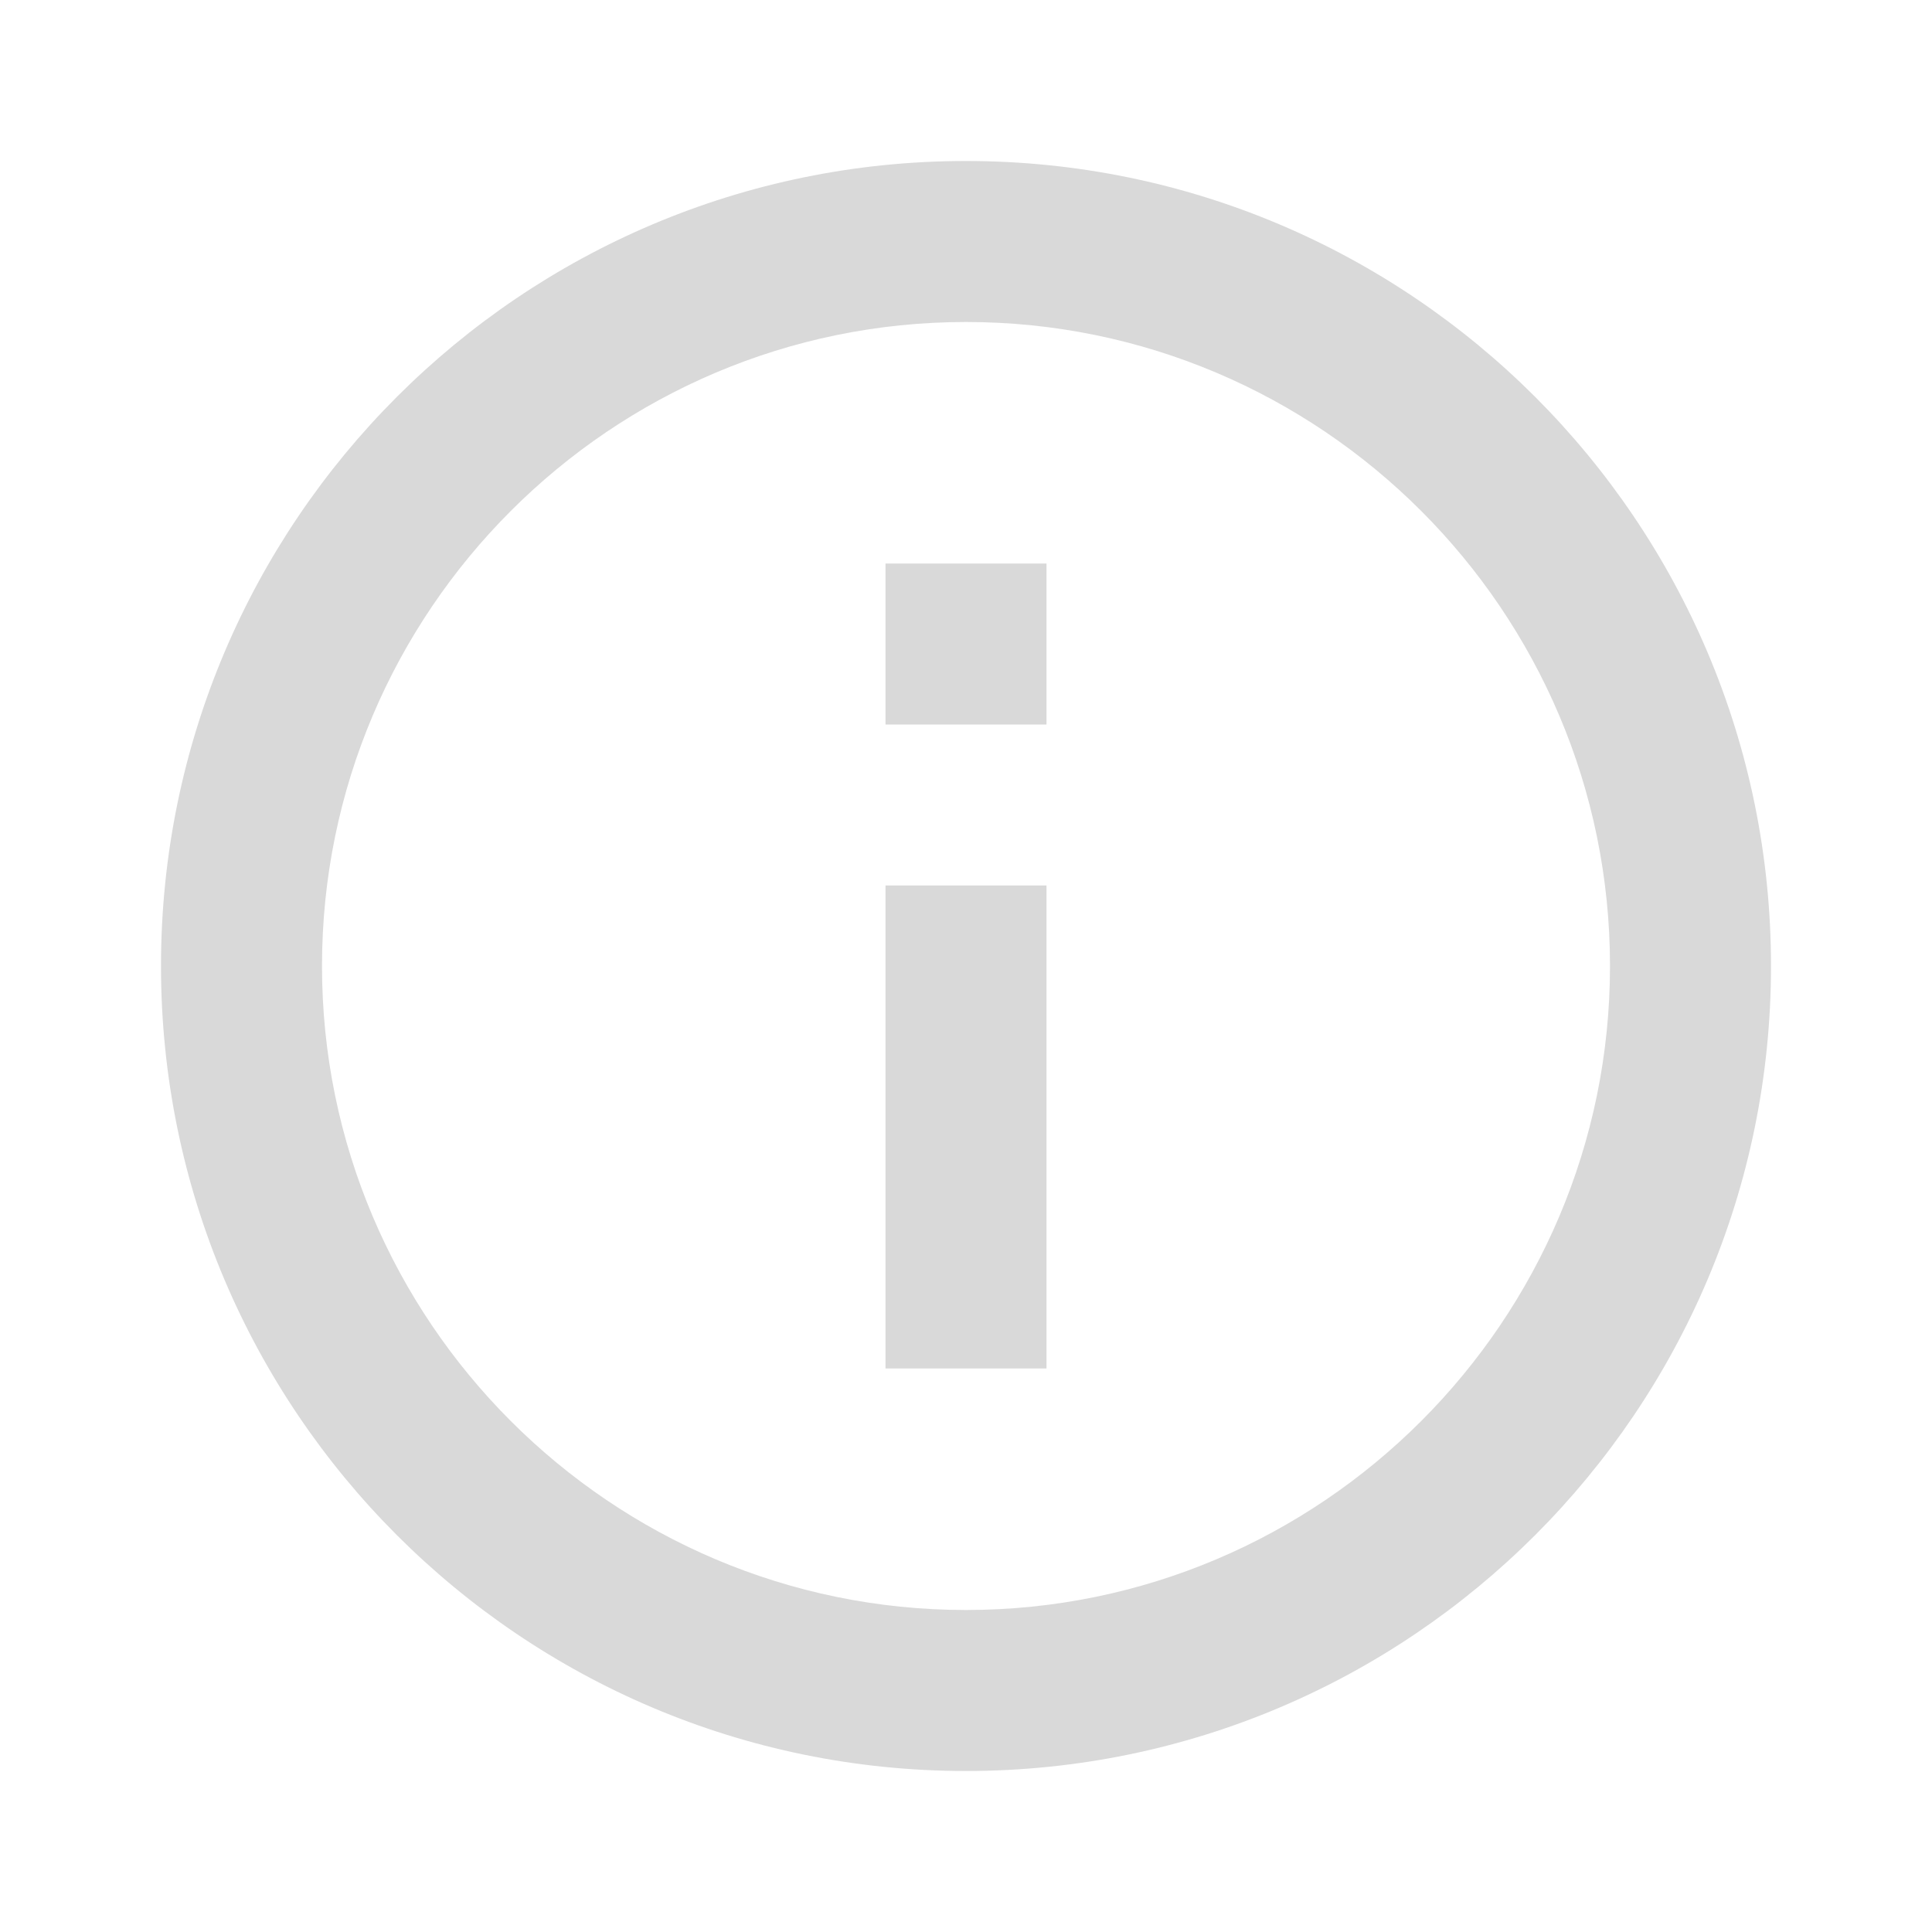
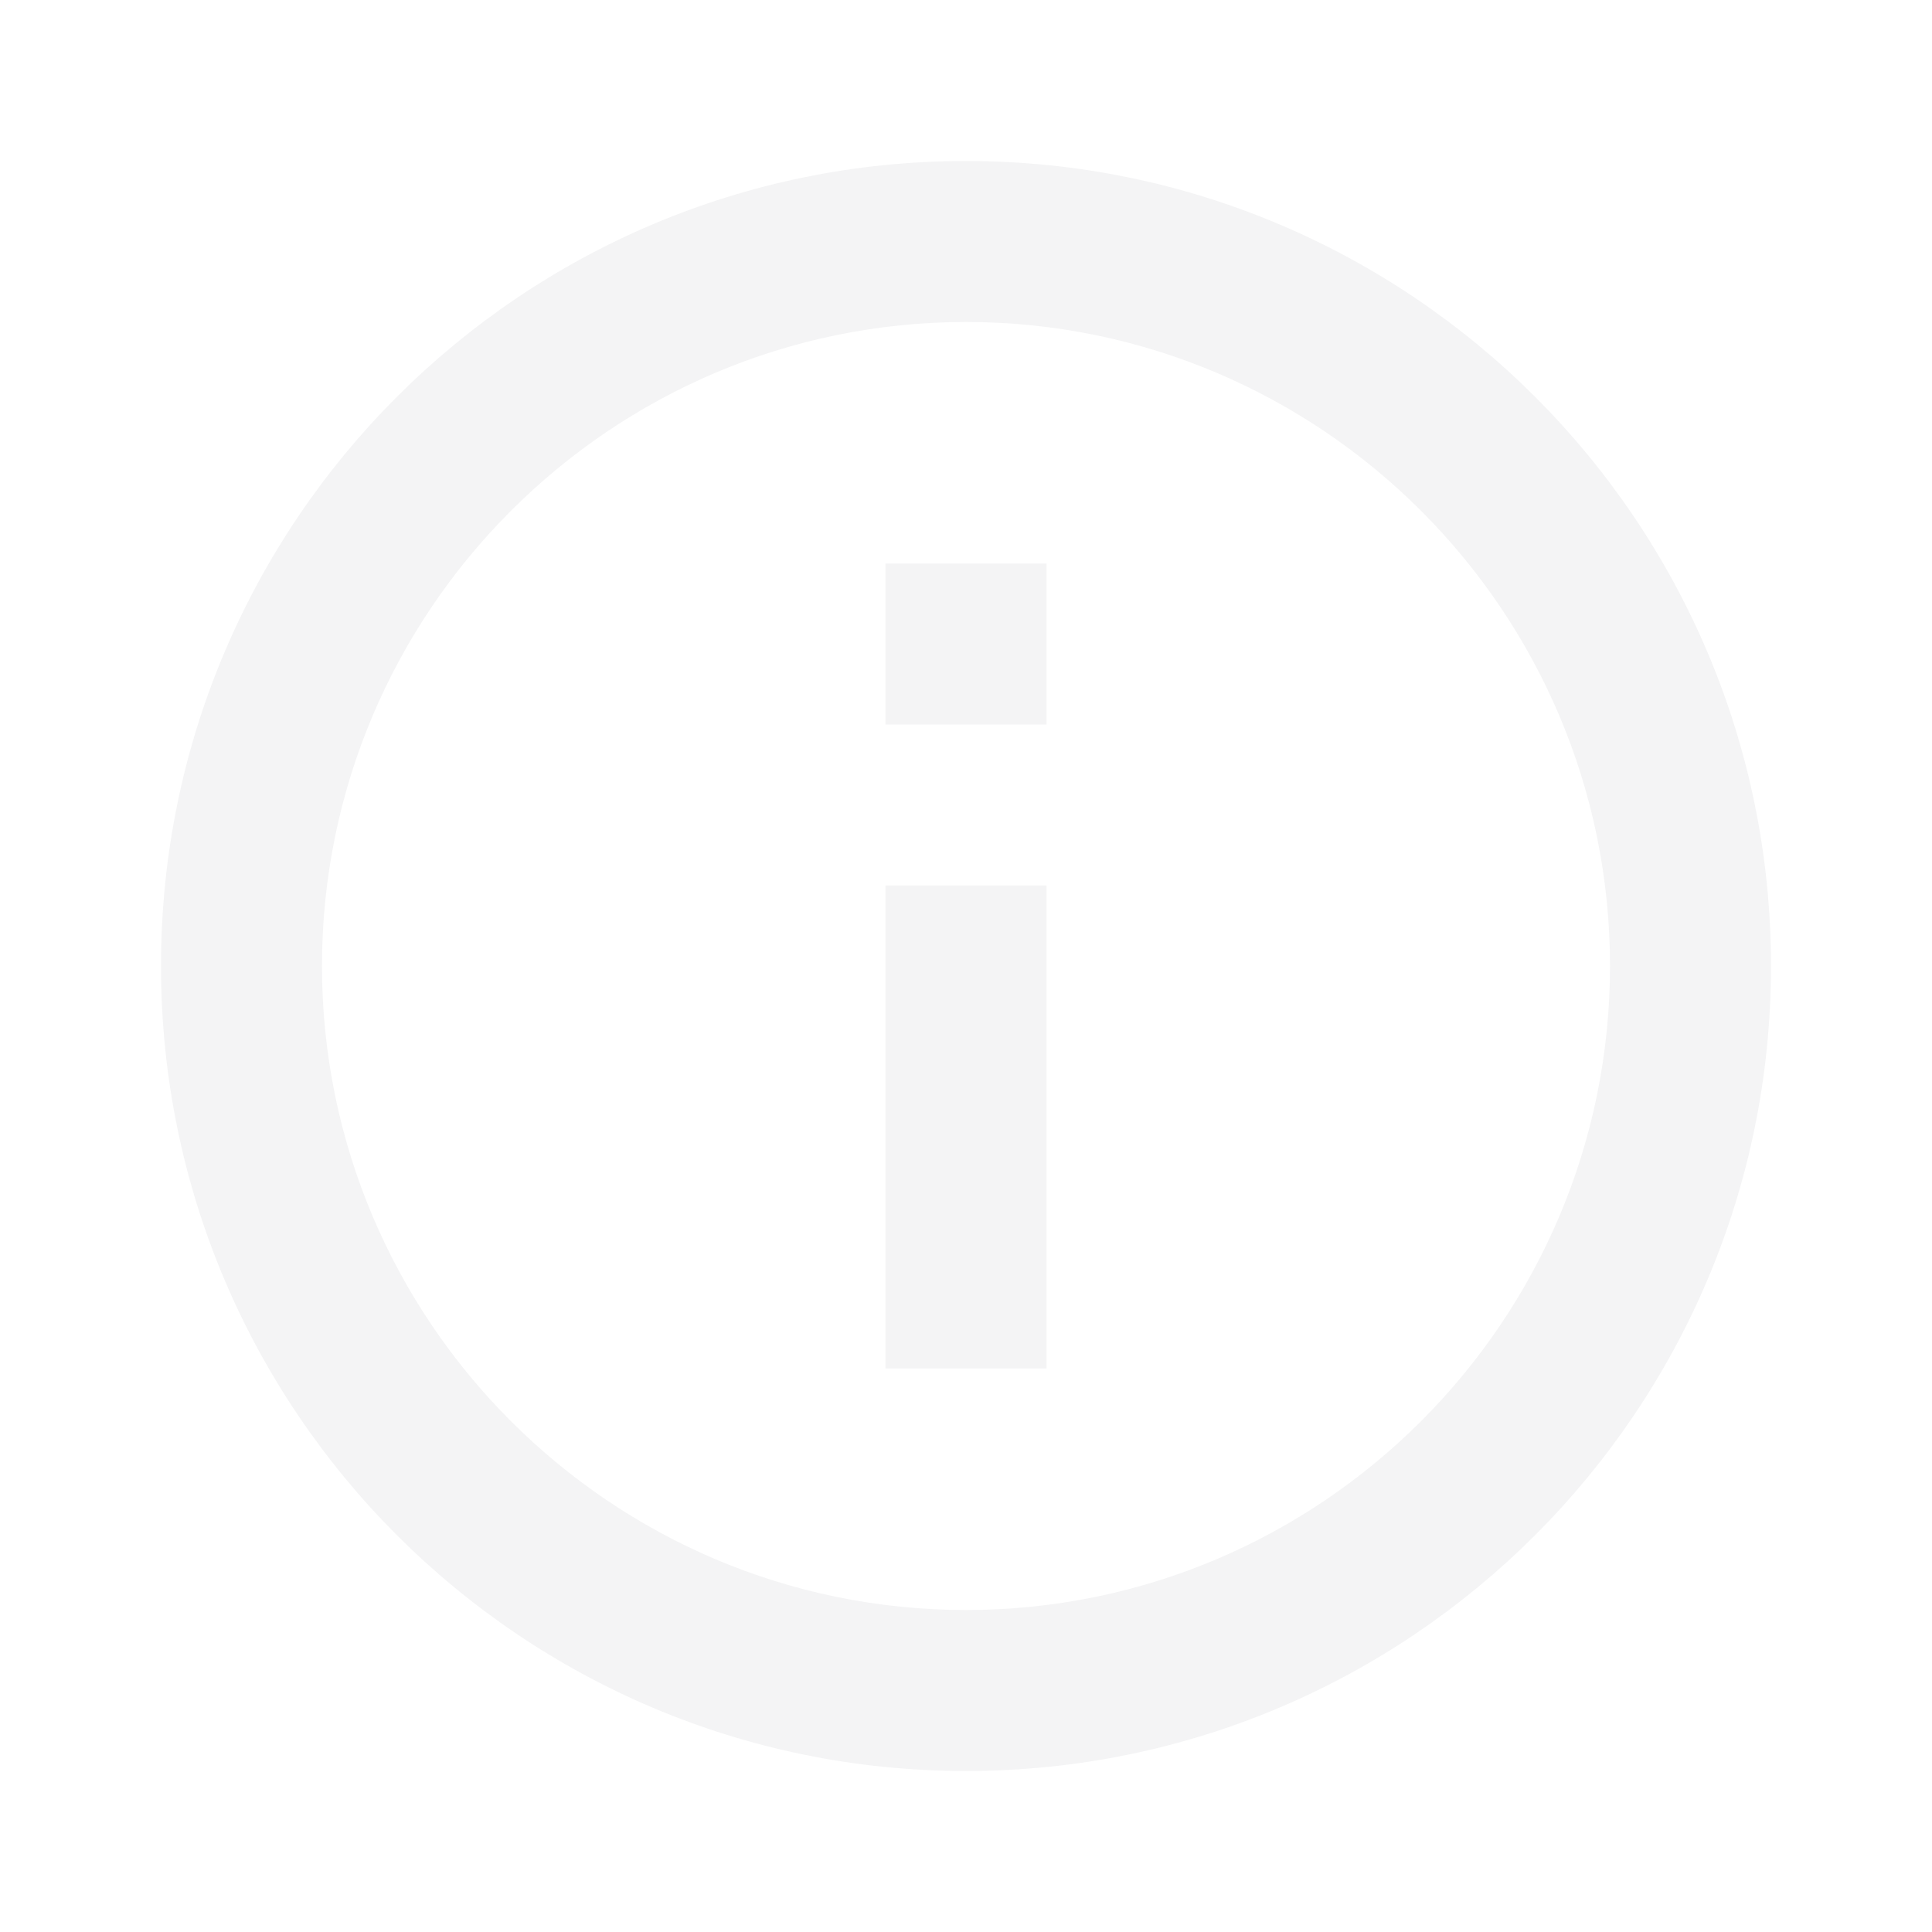
<svg xmlns="http://www.w3.org/2000/svg" width="24" height="24" viewBox="0 0 24 24">
-   <path fill="#D9D9D9" d="M11 7h2v2h-2zm0 4h2v6h-2zm1-9C6.48 2 2 6.48 2 12s4.48 10 10 10 10-4.48 10-10S17.52 2 12 2zm0 18c-4.41 0-8-3.59-8-8s3.59-8 8-8 8 3.59 8 8-3.59 8-8 8z" />
+   <path fill="#F4F4F5" d="M11 7h2v2h-2zm0 4h2v6h-2zm1-9C6.48 2 2 6.48 2 12s4.48 10 10 10 10-4.48 10-10S17.52 2 12 2zm0 18c-4.41 0-8-3.59-8-8s3.59-8 8-8 8 3.59 8 8-3.59 8-8 8z" />
</svg>
